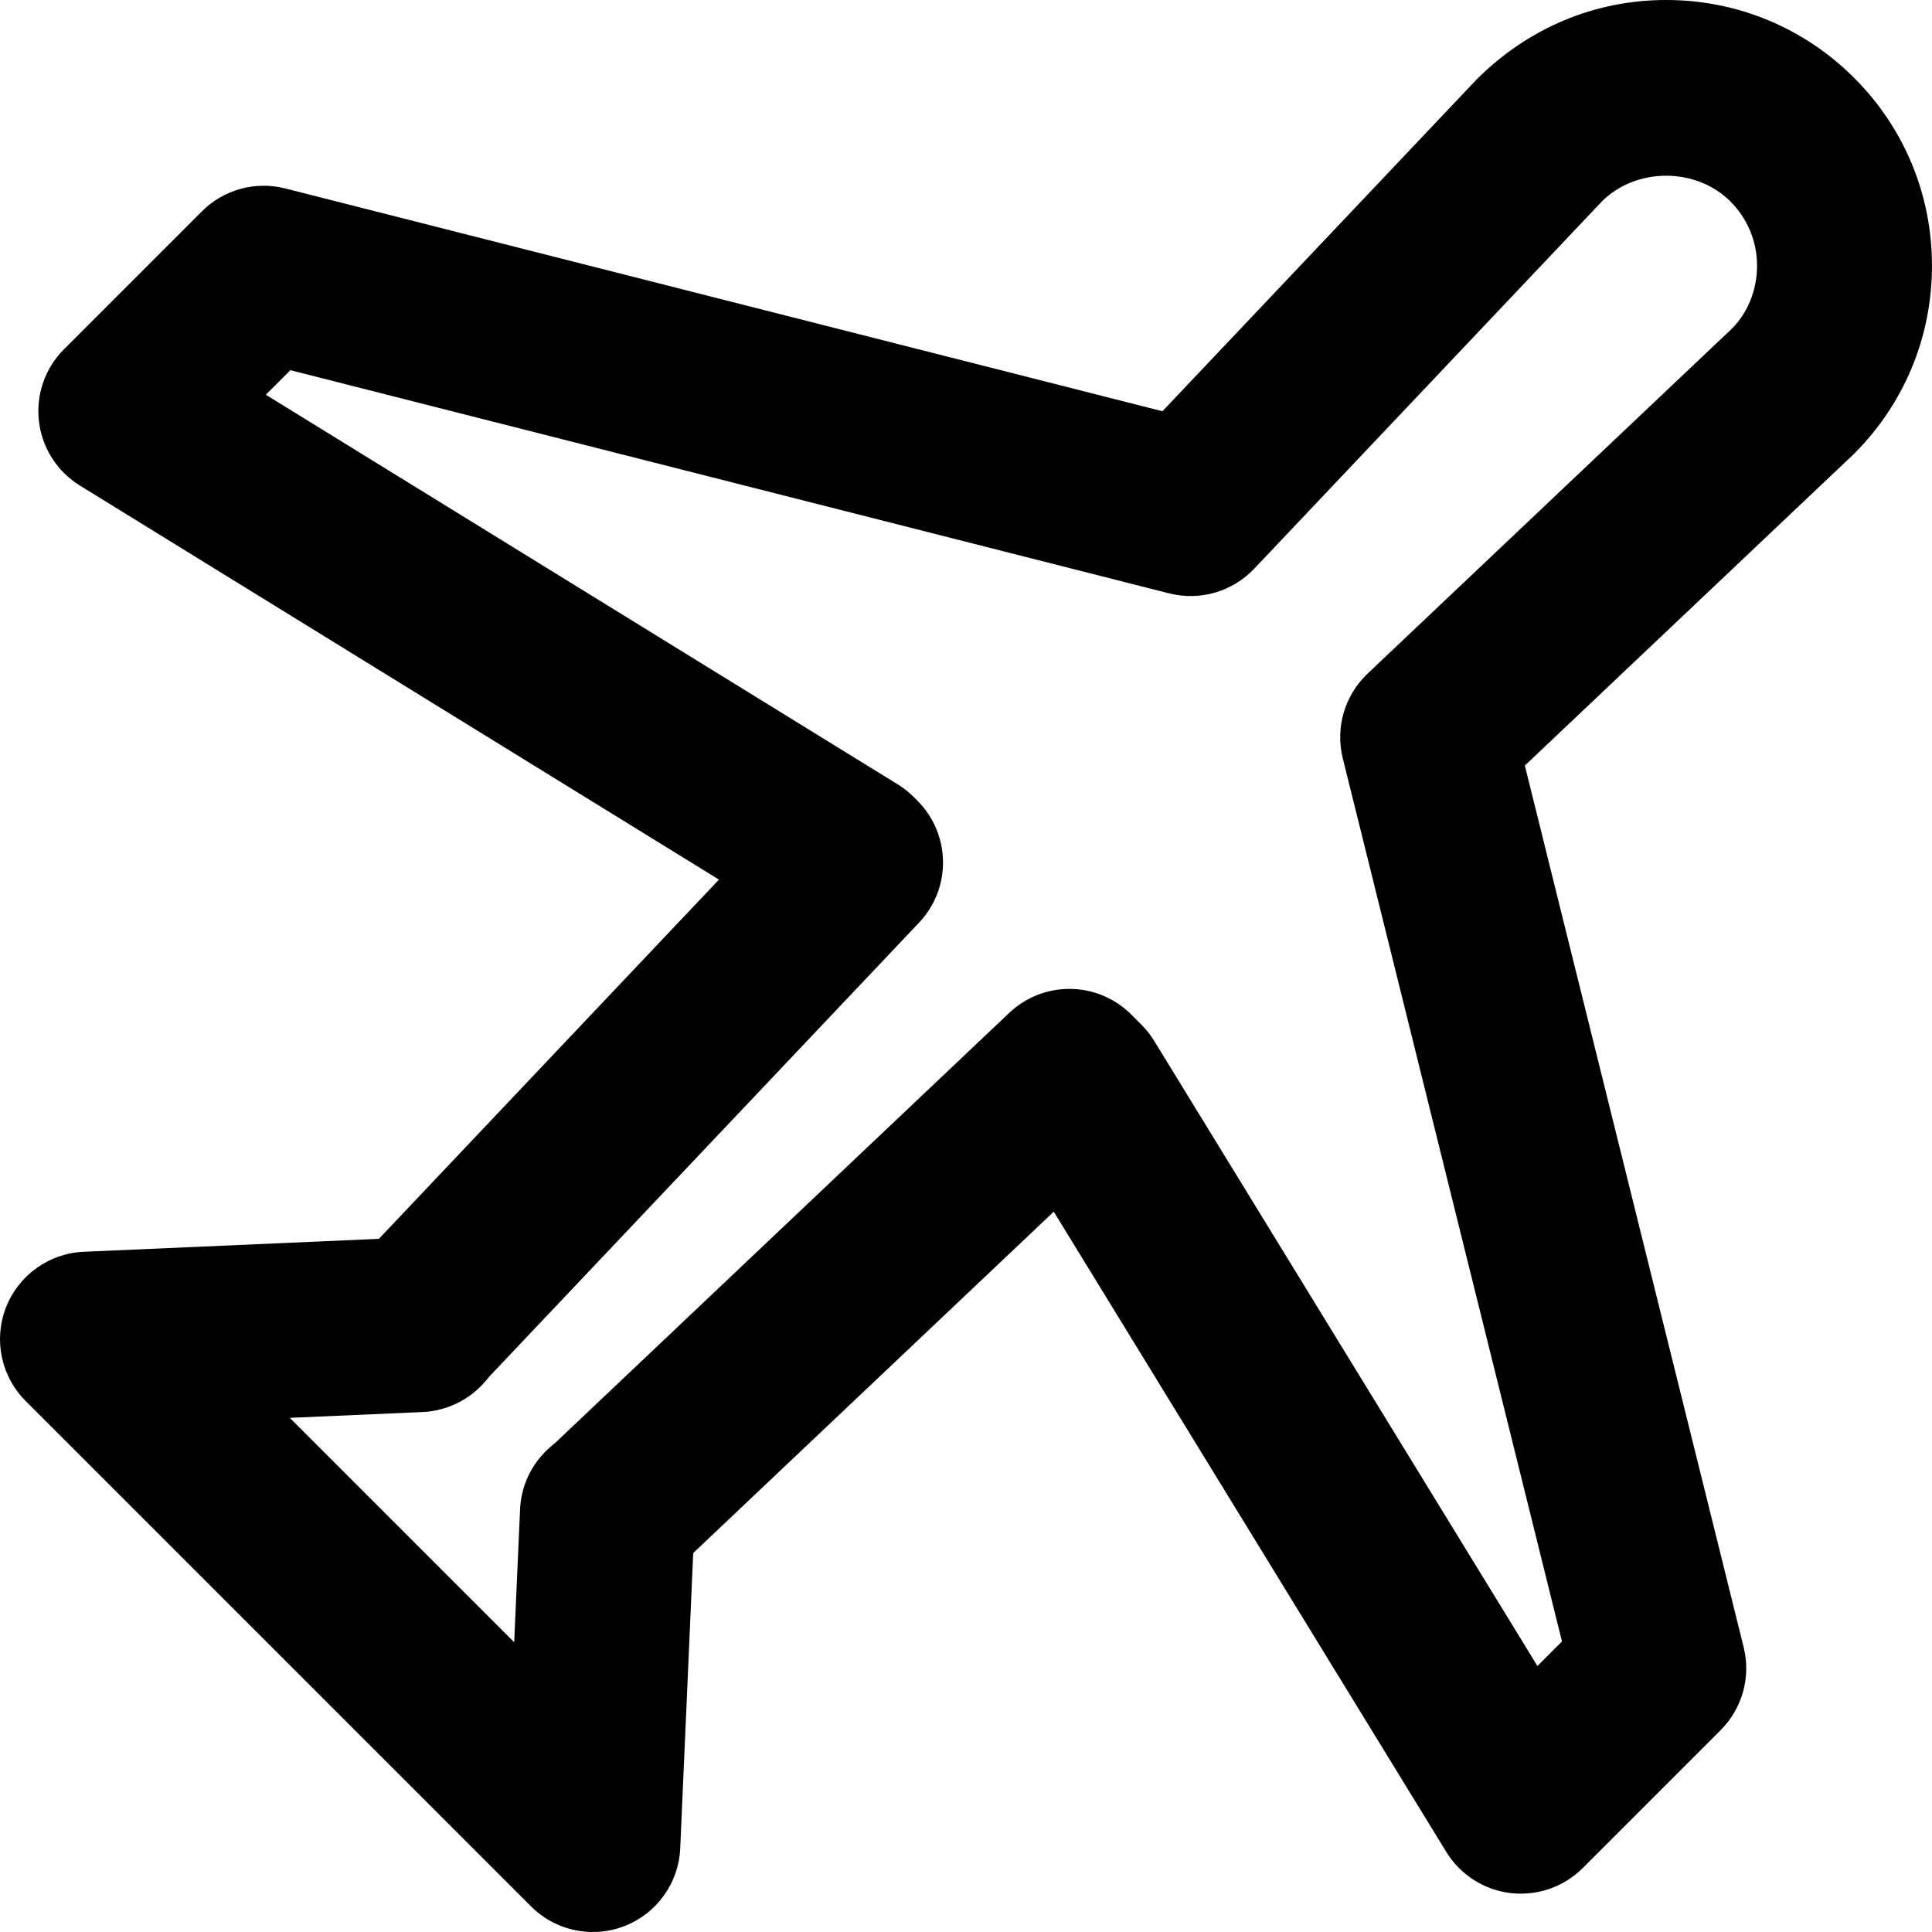
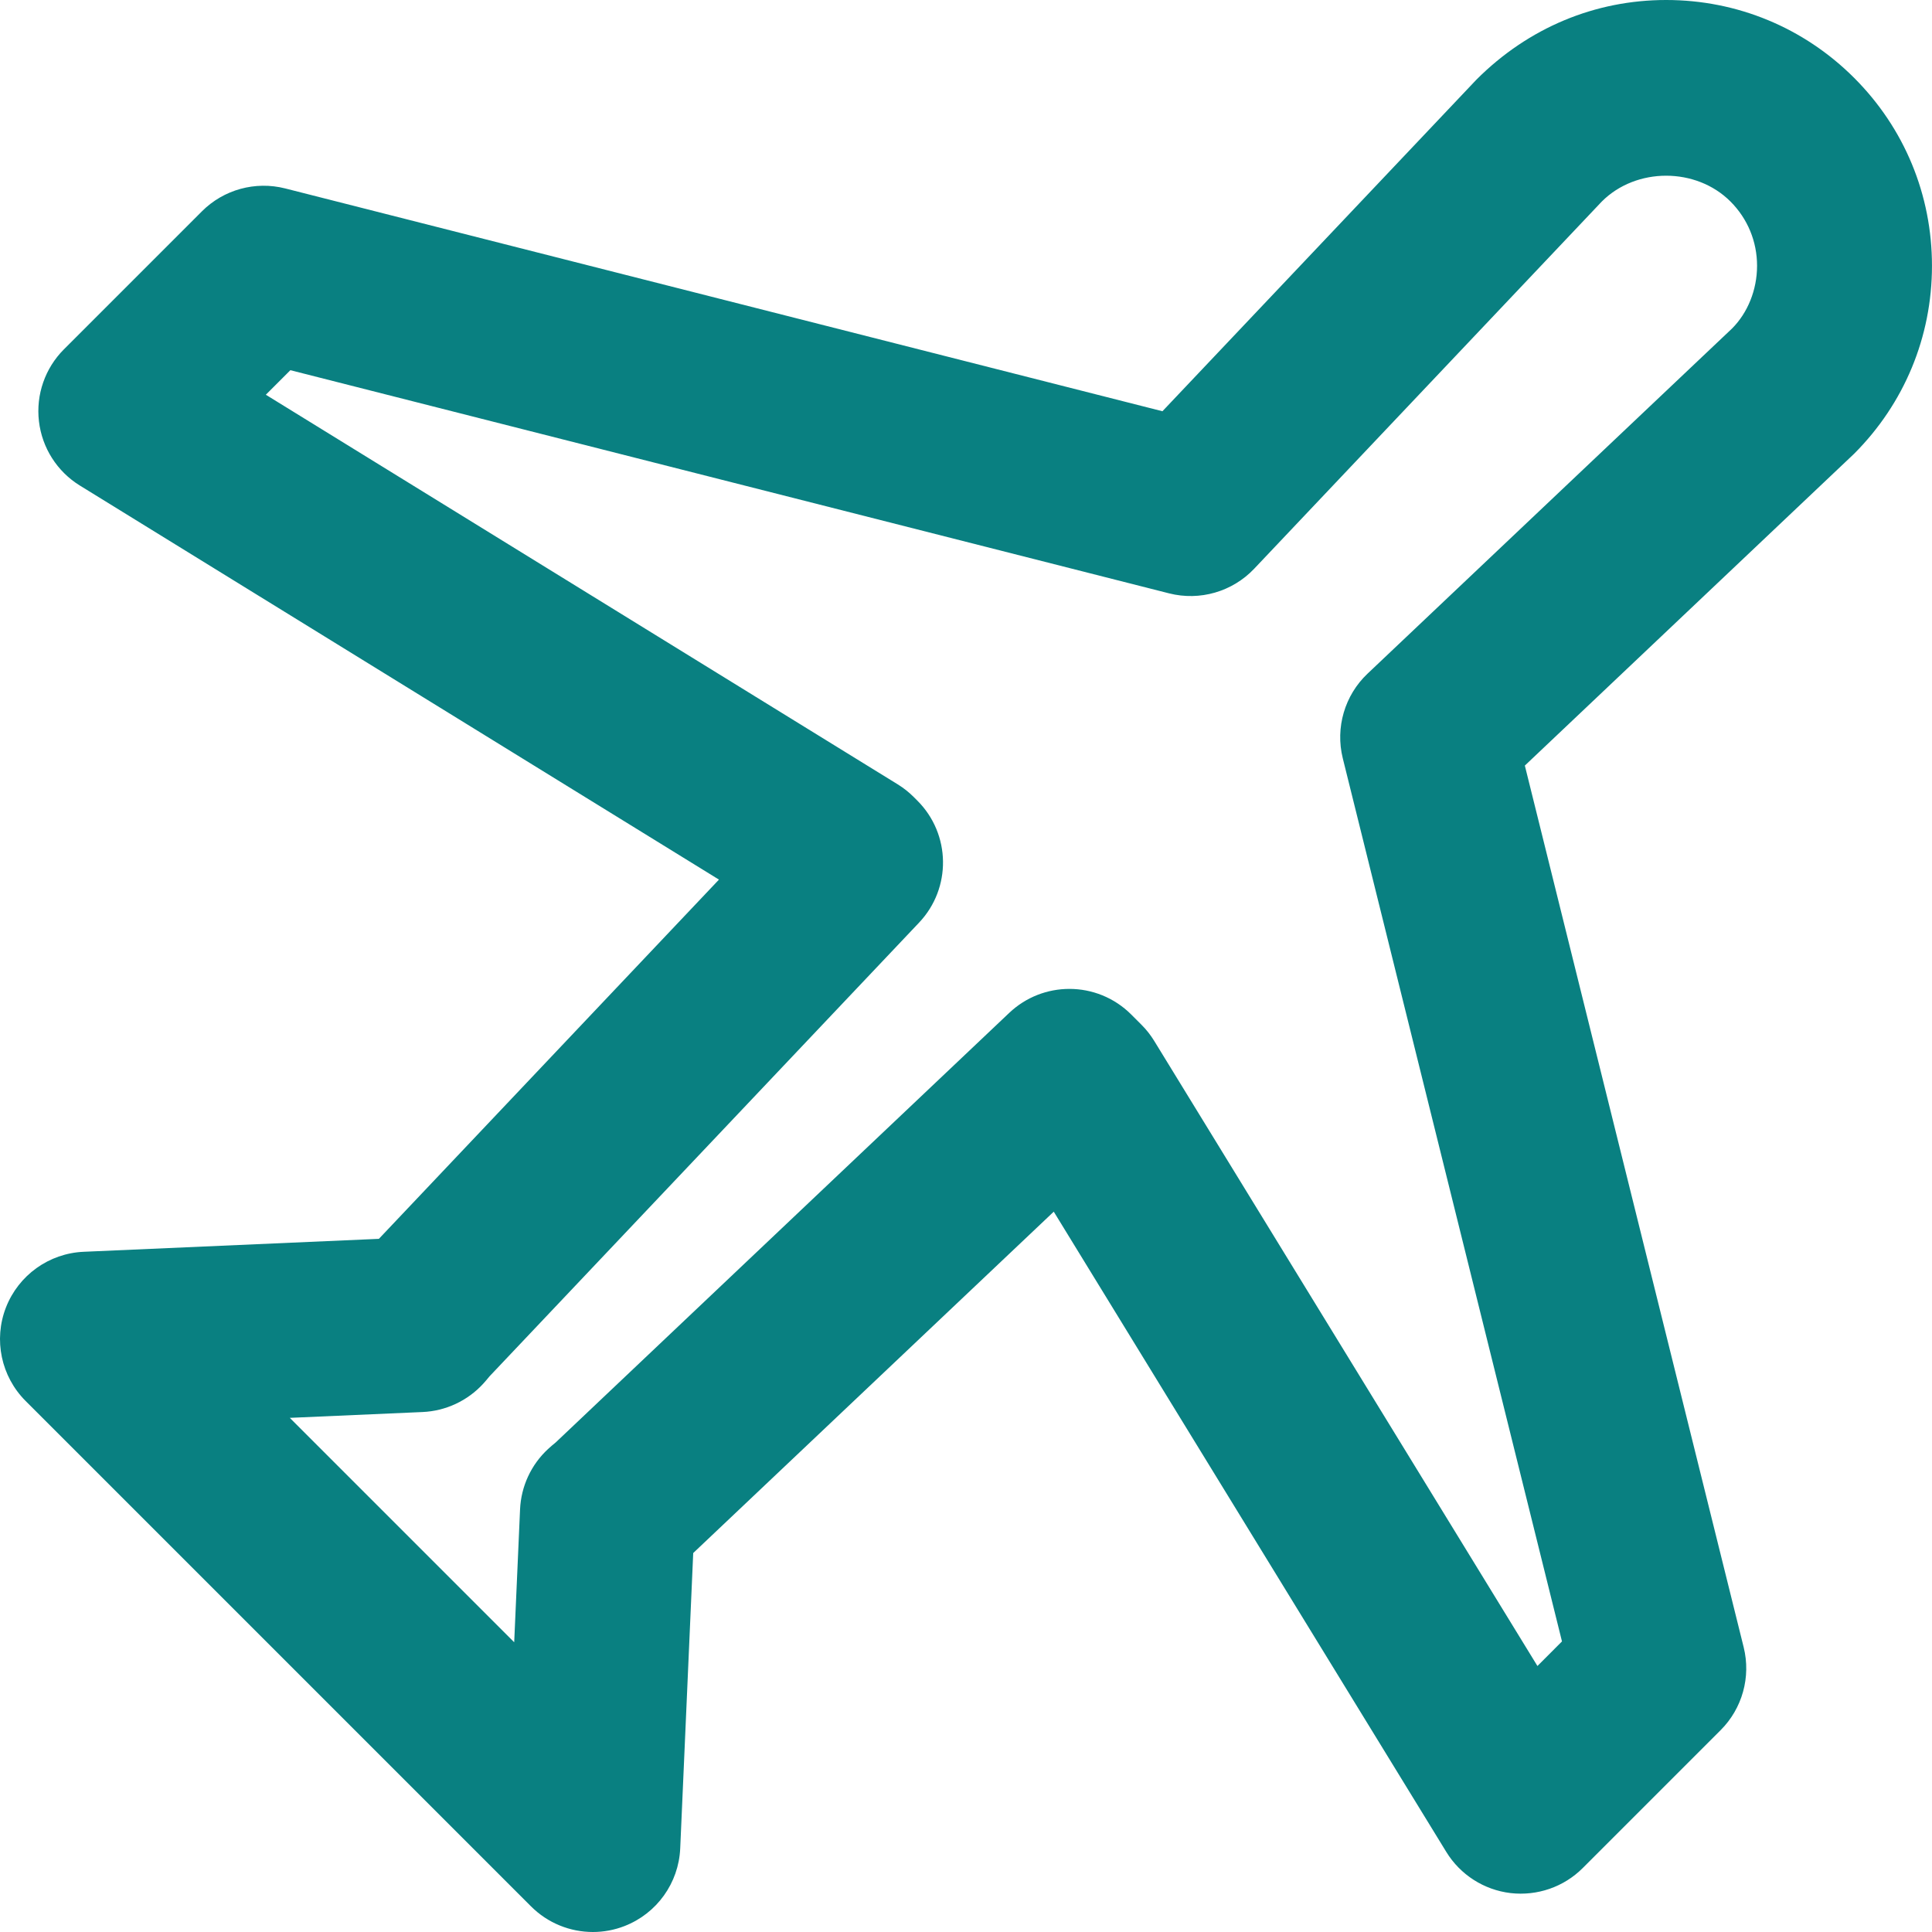
- <svg xmlns="http://www.w3.org/2000/svg" version="1.1" id="Capa_1" x="0px" y="0px" viewBox="0 0 66.275 66.275" style="enable-background:new 0 0 66.275 66.275;" xml:space="preserve">
+ <svg xmlns="http://www.w3.org/2000/svg" version="1.1" id="Capa_1" x="0px" y="0px" viewBox="0 0 66.275 66.275" style="enable-background:new 0 0 66.275 66.275;" fill="#098081" xml:space="preserve">
  <g>
    <path d="M66.274,9.119c0.001-2.436-0.947-4.726-2.67-6.448C61.881,0.949,59.591,0,57.155,0s-4.726,0.949-6.506,2.73L39.876,14.107   L9.784,6.464c-1.025-0.26-2.112,0.038-2.859,0.787l-4.731,4.731c-0.649,0.648-0.965,1.559-0.858,2.47   c0.106,0.911,0.624,1.724,1.405,2.205l21.922,13.517L12.997,42.497L2.869,42.941c-1.188,0.052-2.233,0.802-2.665,1.91   c-0.431,1.108-0.166,2.367,0.675,3.208l17.337,17.337c0.573,0.573,1.34,0.879,2.122,0.879c0.365,0,0.733-0.066,1.086-0.204   c1.108-0.431,1.858-1.476,1.91-2.664l0.446-10.132l12.368-11.71l13.466,21.964c0.48,0.783,1.293,1.303,2.205,1.411   c0.914,0.105,1.824-0.208,2.474-0.858l4.731-4.731c0.744-0.743,1.044-1.822,0.791-2.844l-7.507-30.245l11.294-10.695   C65.324,13.845,66.274,11.555,66.274,9.119z M59.418,11.267L46.912,23.109c-0.785,0.743-1.109,1.852-0.85,2.901l7.52,30.297   L52.74,57.15L39.592,35.704c-0.123-0.2-0.27-0.387-0.437-0.553l-0.349-0.349c-0.585-0.585-1.353-0.879-2.121-0.879   c-0.741,0-1.483,0.273-2.063,0.821L18.993,49.547c0.03-0.03,0.061-0.06,0.066-0.064c-0.087,0.072-0.174,0.145-0.259,0.224   c-0.58,0.536-0.925,1.28-0.96,2.07l-0.201,4.559l-7.698-7.698l4.554-0.2c0.795-0.035,1.544-0.385,2.082-0.972   c0.069-0.075,0.133-0.152,0.214-0.251L31.527,31.65c1.118-1.18,1.092-3.035-0.057-4.184l-0.126-0.126   c-0.165-0.165-0.348-0.31-0.546-0.432L9.119,13.541l0.842-0.842l30.145,7.656c1.052,0.266,2.169-0.056,2.917-0.845L54.949,6.912   c1.18-1.18,3.234-1.178,4.412,0c0.589,0.589,0.913,1.372,0.913,2.205S59.949,10.734,59.418,11.267z" />
  </g>
  <g>
</g>
  <g>
</g>
  <g>
</g>
  <g>
</g>
  <g>
</g>
  <g>
</g>
  <g>
</g>
  <g>
</g>
  <g>
</g>
  <g>
</g>
  <g>
</g>
  <g>
</g>
  <g>
</g>
  <g>
</g>
  <g>
</g>
</svg>
